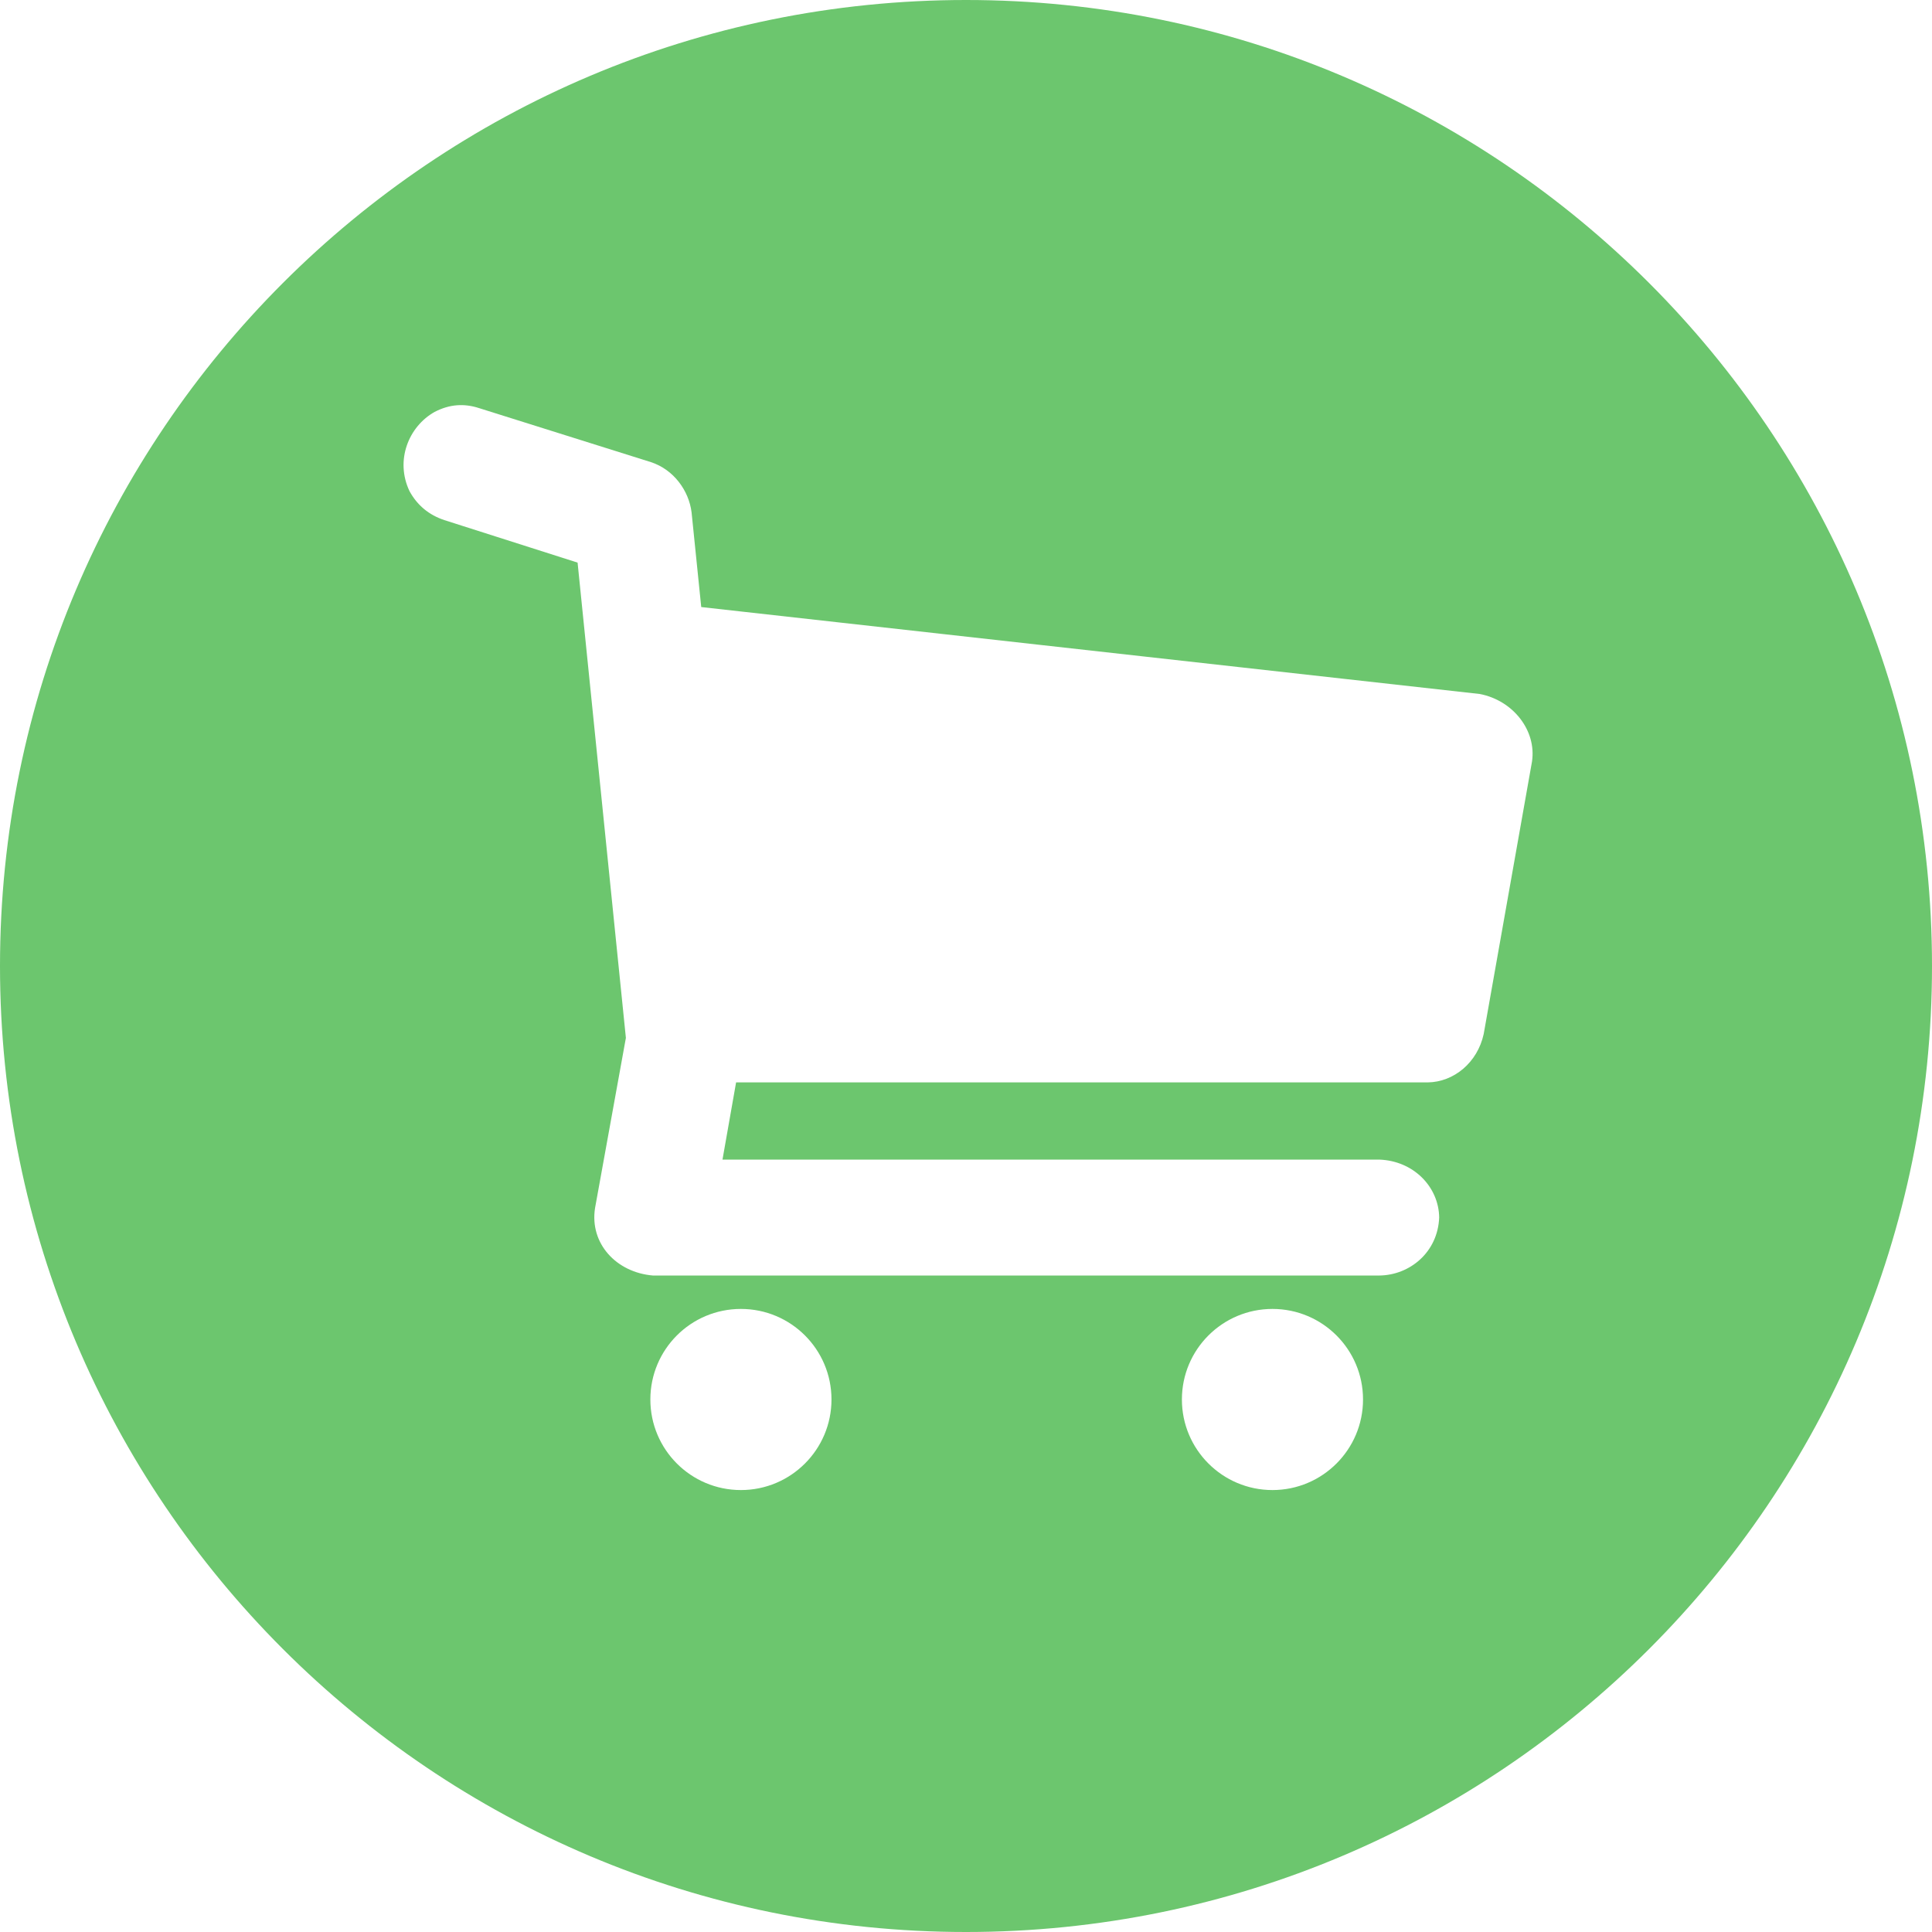
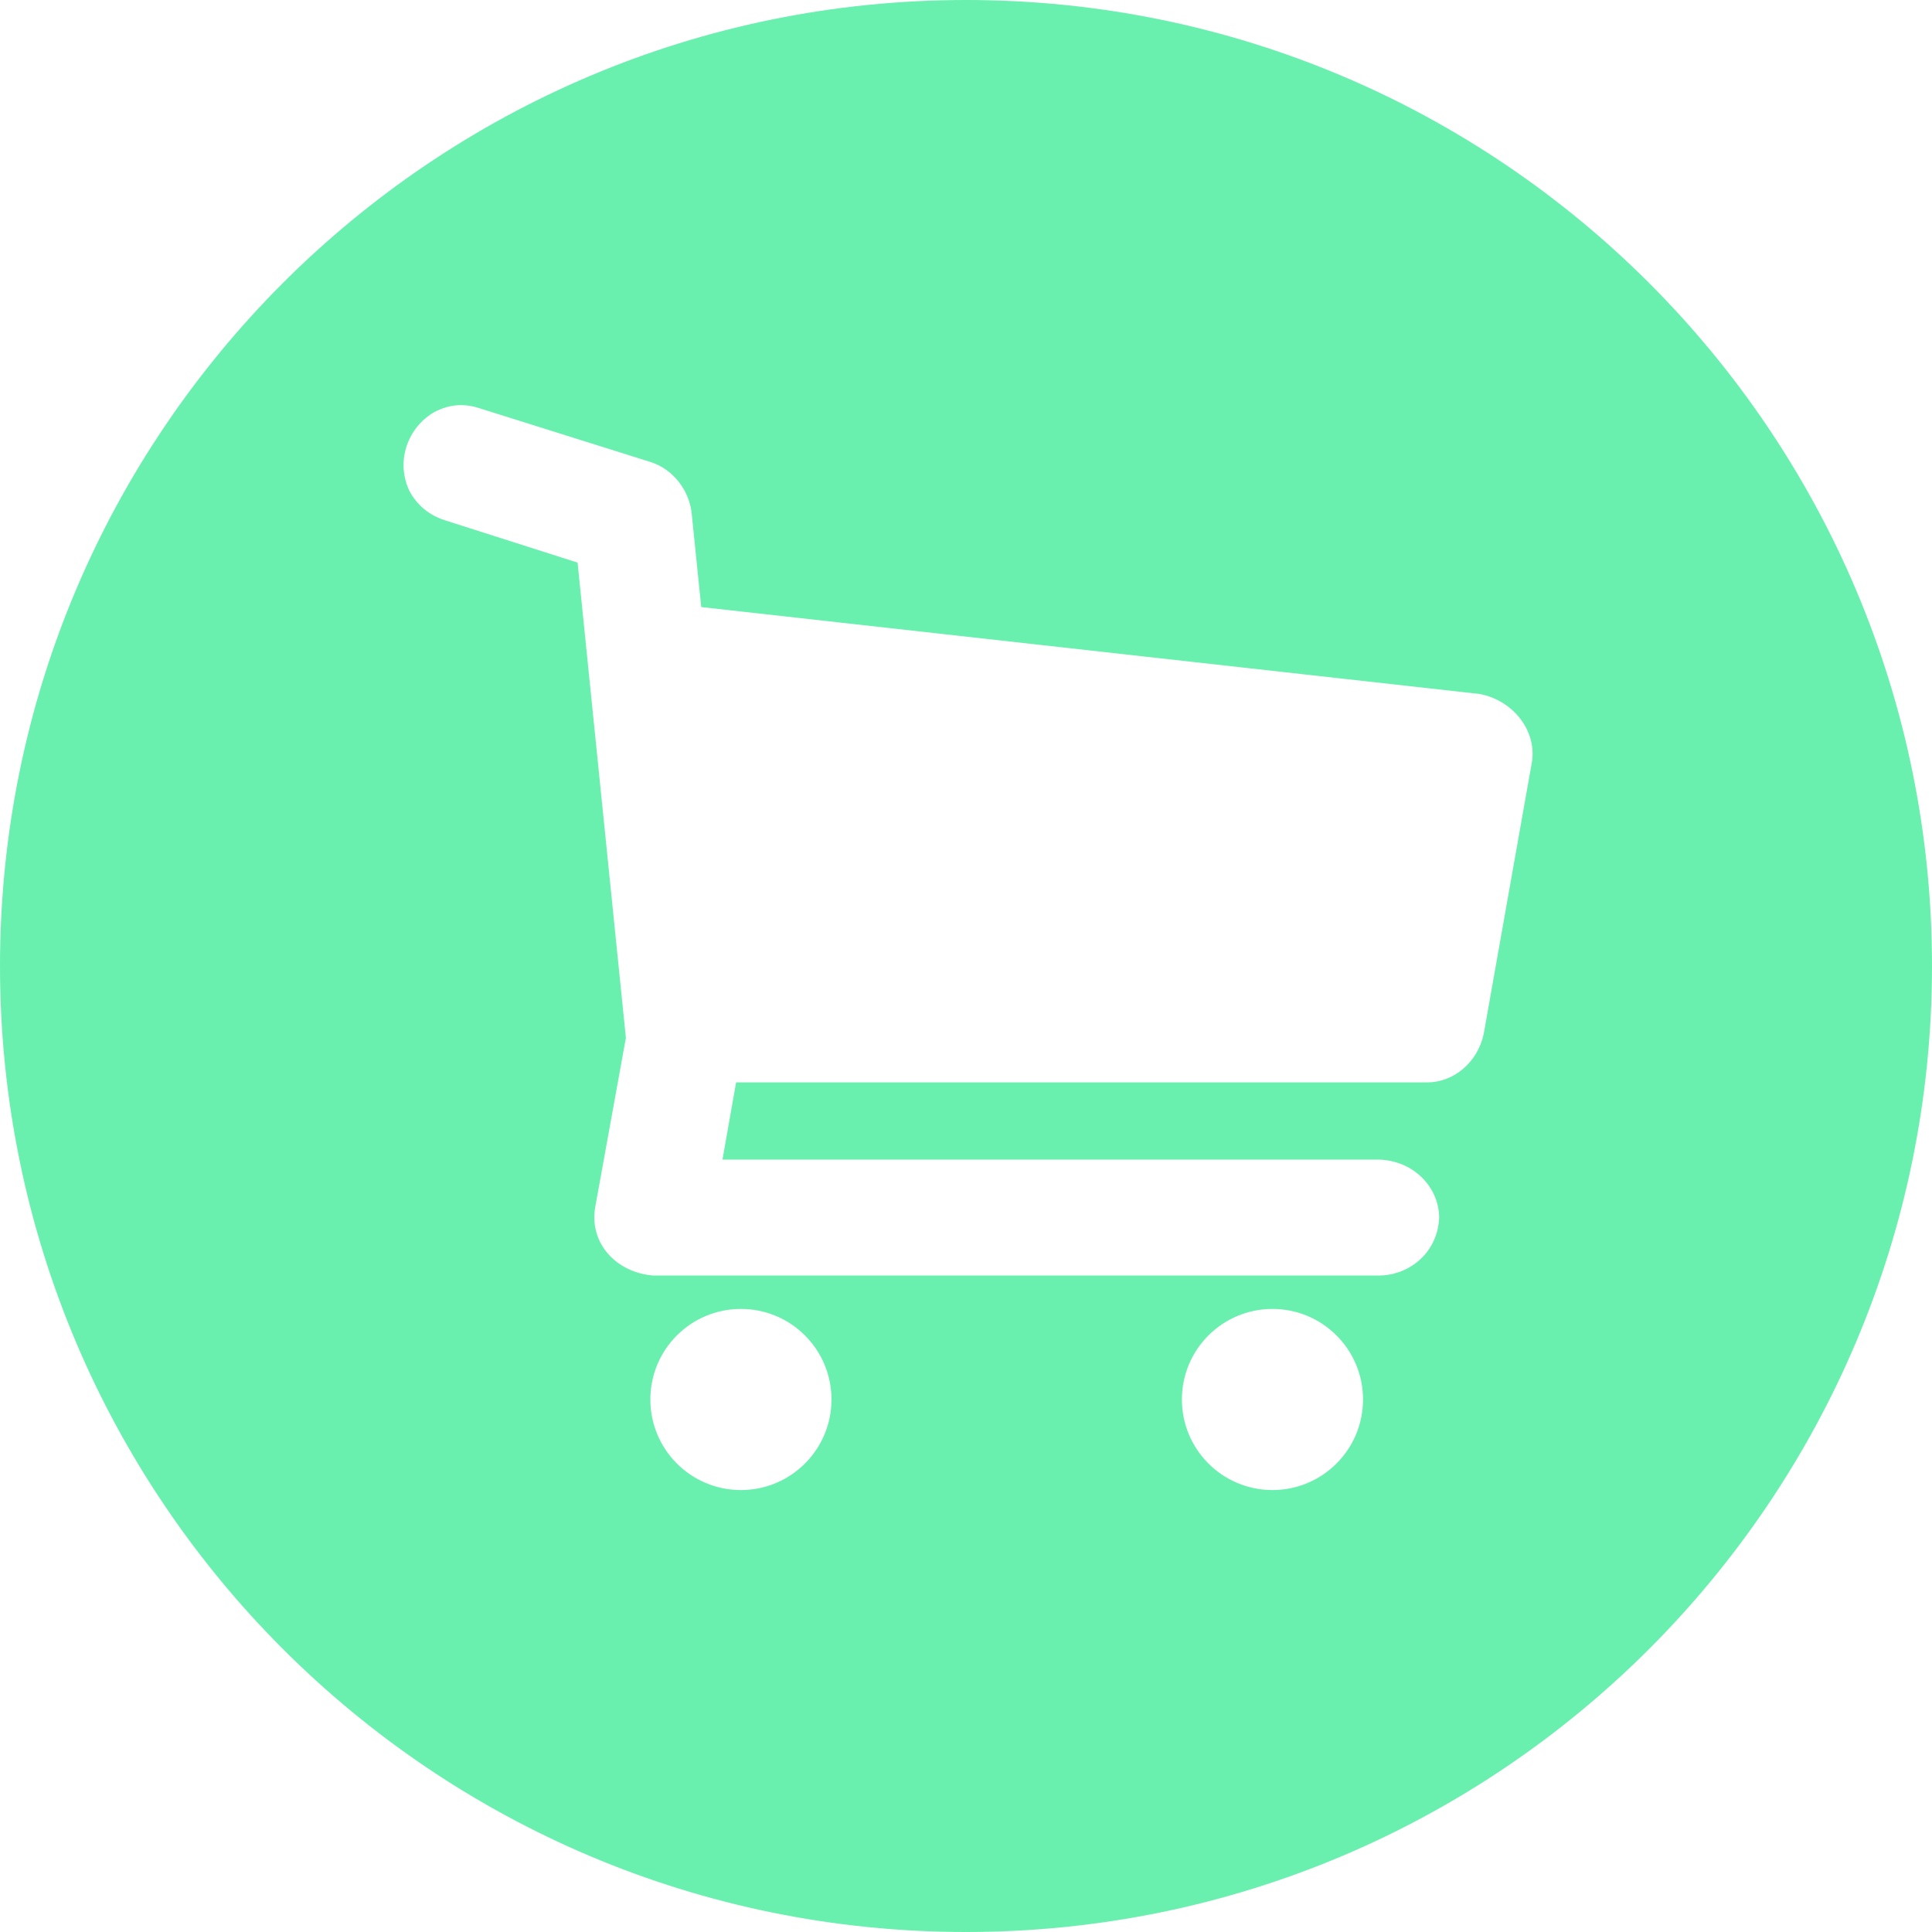
<svg xmlns="http://www.w3.org/2000/svg" width="24" height="24" viewBox="0 0 24 24" fill="none">
-   <path d="M12 0C5.373 0 0 5.373 0 12C0 18.627 5.373 24 12 24C18.627 24 24 18.627 24 12C24 5.373 18.627 0 12 0ZM5.952 5.07L8.087 5.741C8.37 5.834 8.558 6.096 8.591 6.365L8.711 7.541L18.382 8.621C18.798 8.701 19.089 9.076 19.031 9.461L18.431 12.845C18.354 13.199 18.061 13.442 17.735 13.446H9.144L8.975 14.405H17.134C17.561 14.42 17.873 14.745 17.878 15.124C17.861 15.557 17.512 15.841 17.134 15.845H8.111C7.656 15.807 7.322 15.447 7.392 15.006L7.775 12.893L7.175 6.989L5.52 6.461C5.328 6.397 5.183 6.277 5.087 6.101C4.906 5.72 5.075 5.299 5.399 5.117C5.584 5.021 5.765 5.009 5.952 5.07ZM9.204 16.26C9.825 16.26 10.329 16.763 10.329 17.385C10.329 18.006 9.825 18.51 9.204 18.51C8.582 18.51 8.079 18.006 8.079 17.385C8.079 16.763 8.582 16.26 9.204 16.26ZM15.807 16.26C16.428 16.26 16.932 16.763 16.932 17.385C16.932 18.006 16.428 18.51 15.807 18.51C15.186 18.51 14.682 18.006 14.682 17.385C14.682 16.763 15.186 16.26 15.807 16.26Z" fill="#6CC66E" />
+   <path d="M12 0C5.373 0 0 5.373 0 12C0 18.627 5.373 24 12 24C18.627 24 24 18.627 24 12C24 5.373 18.627 0 12 0ZM5.952 5.07L8.087 5.741C8.37 5.834 8.558 6.096 8.591 6.365L8.711 7.541L18.382 8.621C18.798 8.701 19.089 9.076 19.031 9.461L18.431 12.845C18.354 13.199 18.061 13.442 17.735 13.446H9.144L8.975 14.405H17.134C17.561 14.42 17.873 14.745 17.878 15.124C17.861 15.557 17.512 15.841 17.134 15.845H8.111C7.656 15.807 7.322 15.447 7.392 15.006L7.775 12.893L7.175 6.989L5.52 6.461C5.328 6.397 5.183 6.277 5.087 6.101C4.906 5.72 5.075 5.299 5.399 5.117C5.584 5.021 5.765 5.009 5.952 5.07ZM9.204 16.26C9.825 16.26 10.329 16.763 10.329 17.385C10.329 18.006 9.825 18.51 9.204 18.51C8.582 18.51 8.079 18.006 8.079 17.385C8.079 16.763 8.582 16.26 9.204 16.26ZM15.807 16.26C16.428 16.26 16.932 16.763 16.932 17.385C16.932 18.006 16.428 18.51 15.807 18.51C15.186 18.51 14.682 18.006 14.682 17.385C14.682 16.763 15.186 16.26 15.807 16.26Z" fill="#69F0AE" />
</svg>
